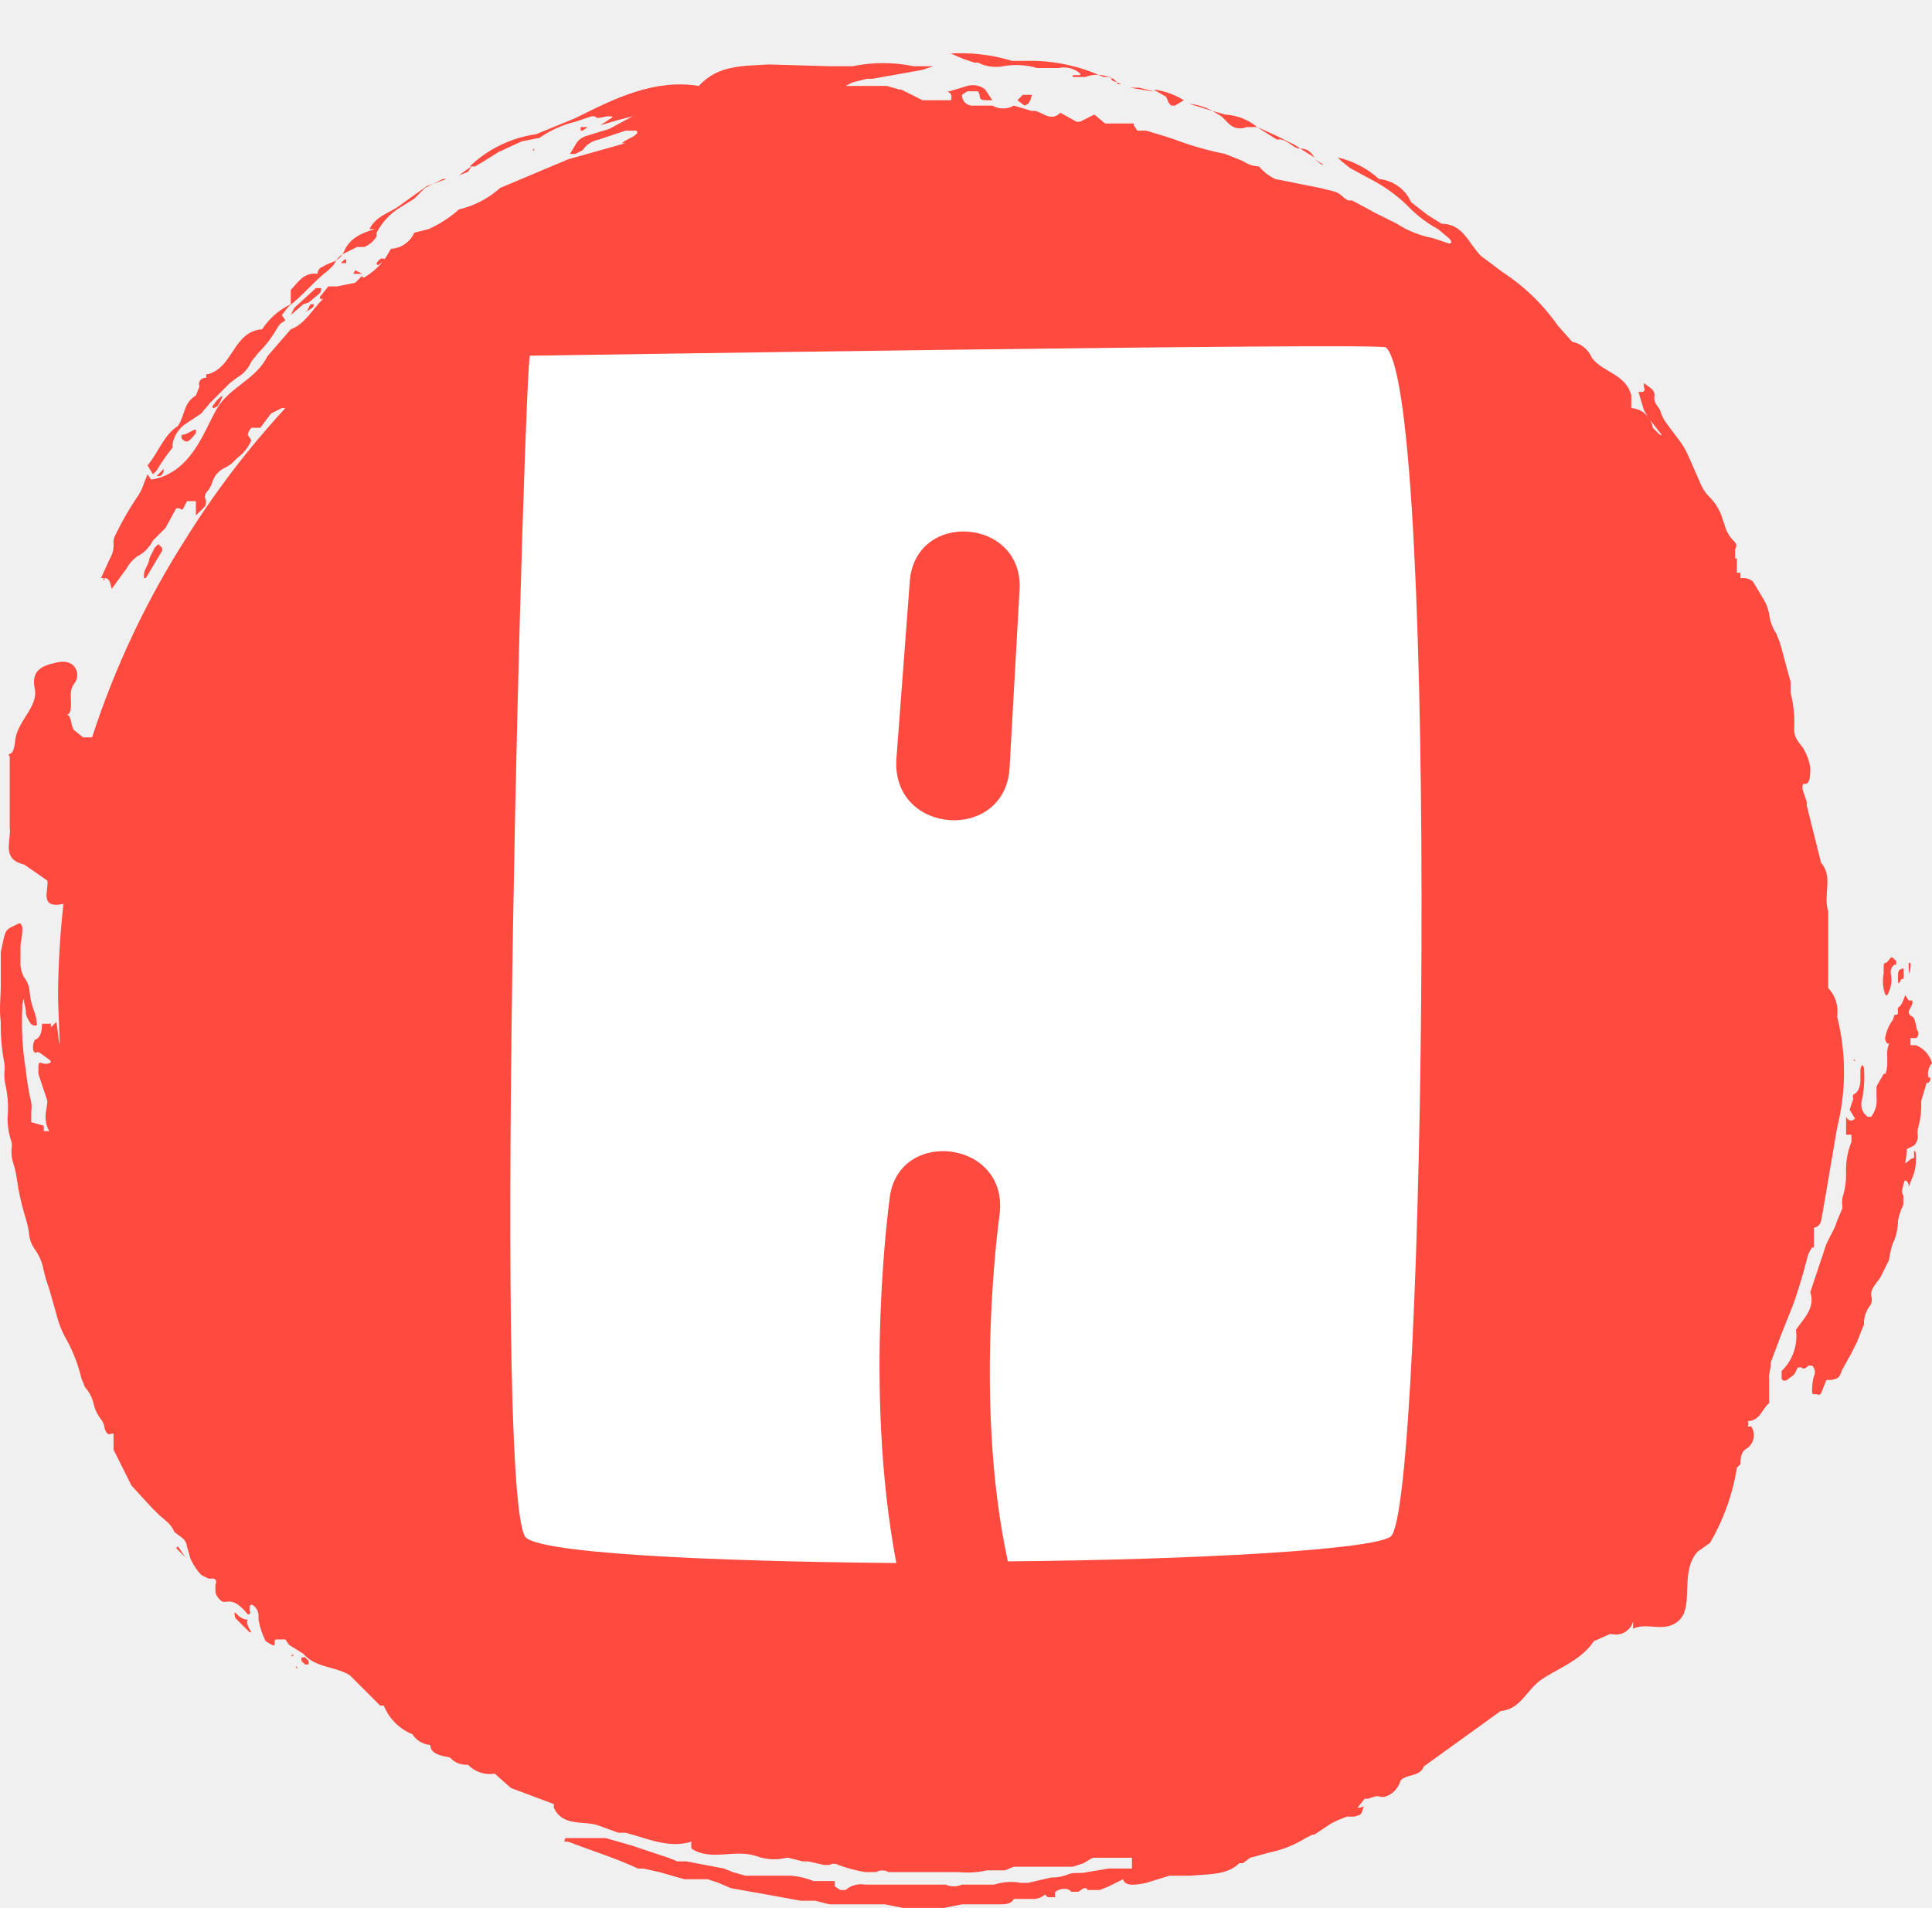
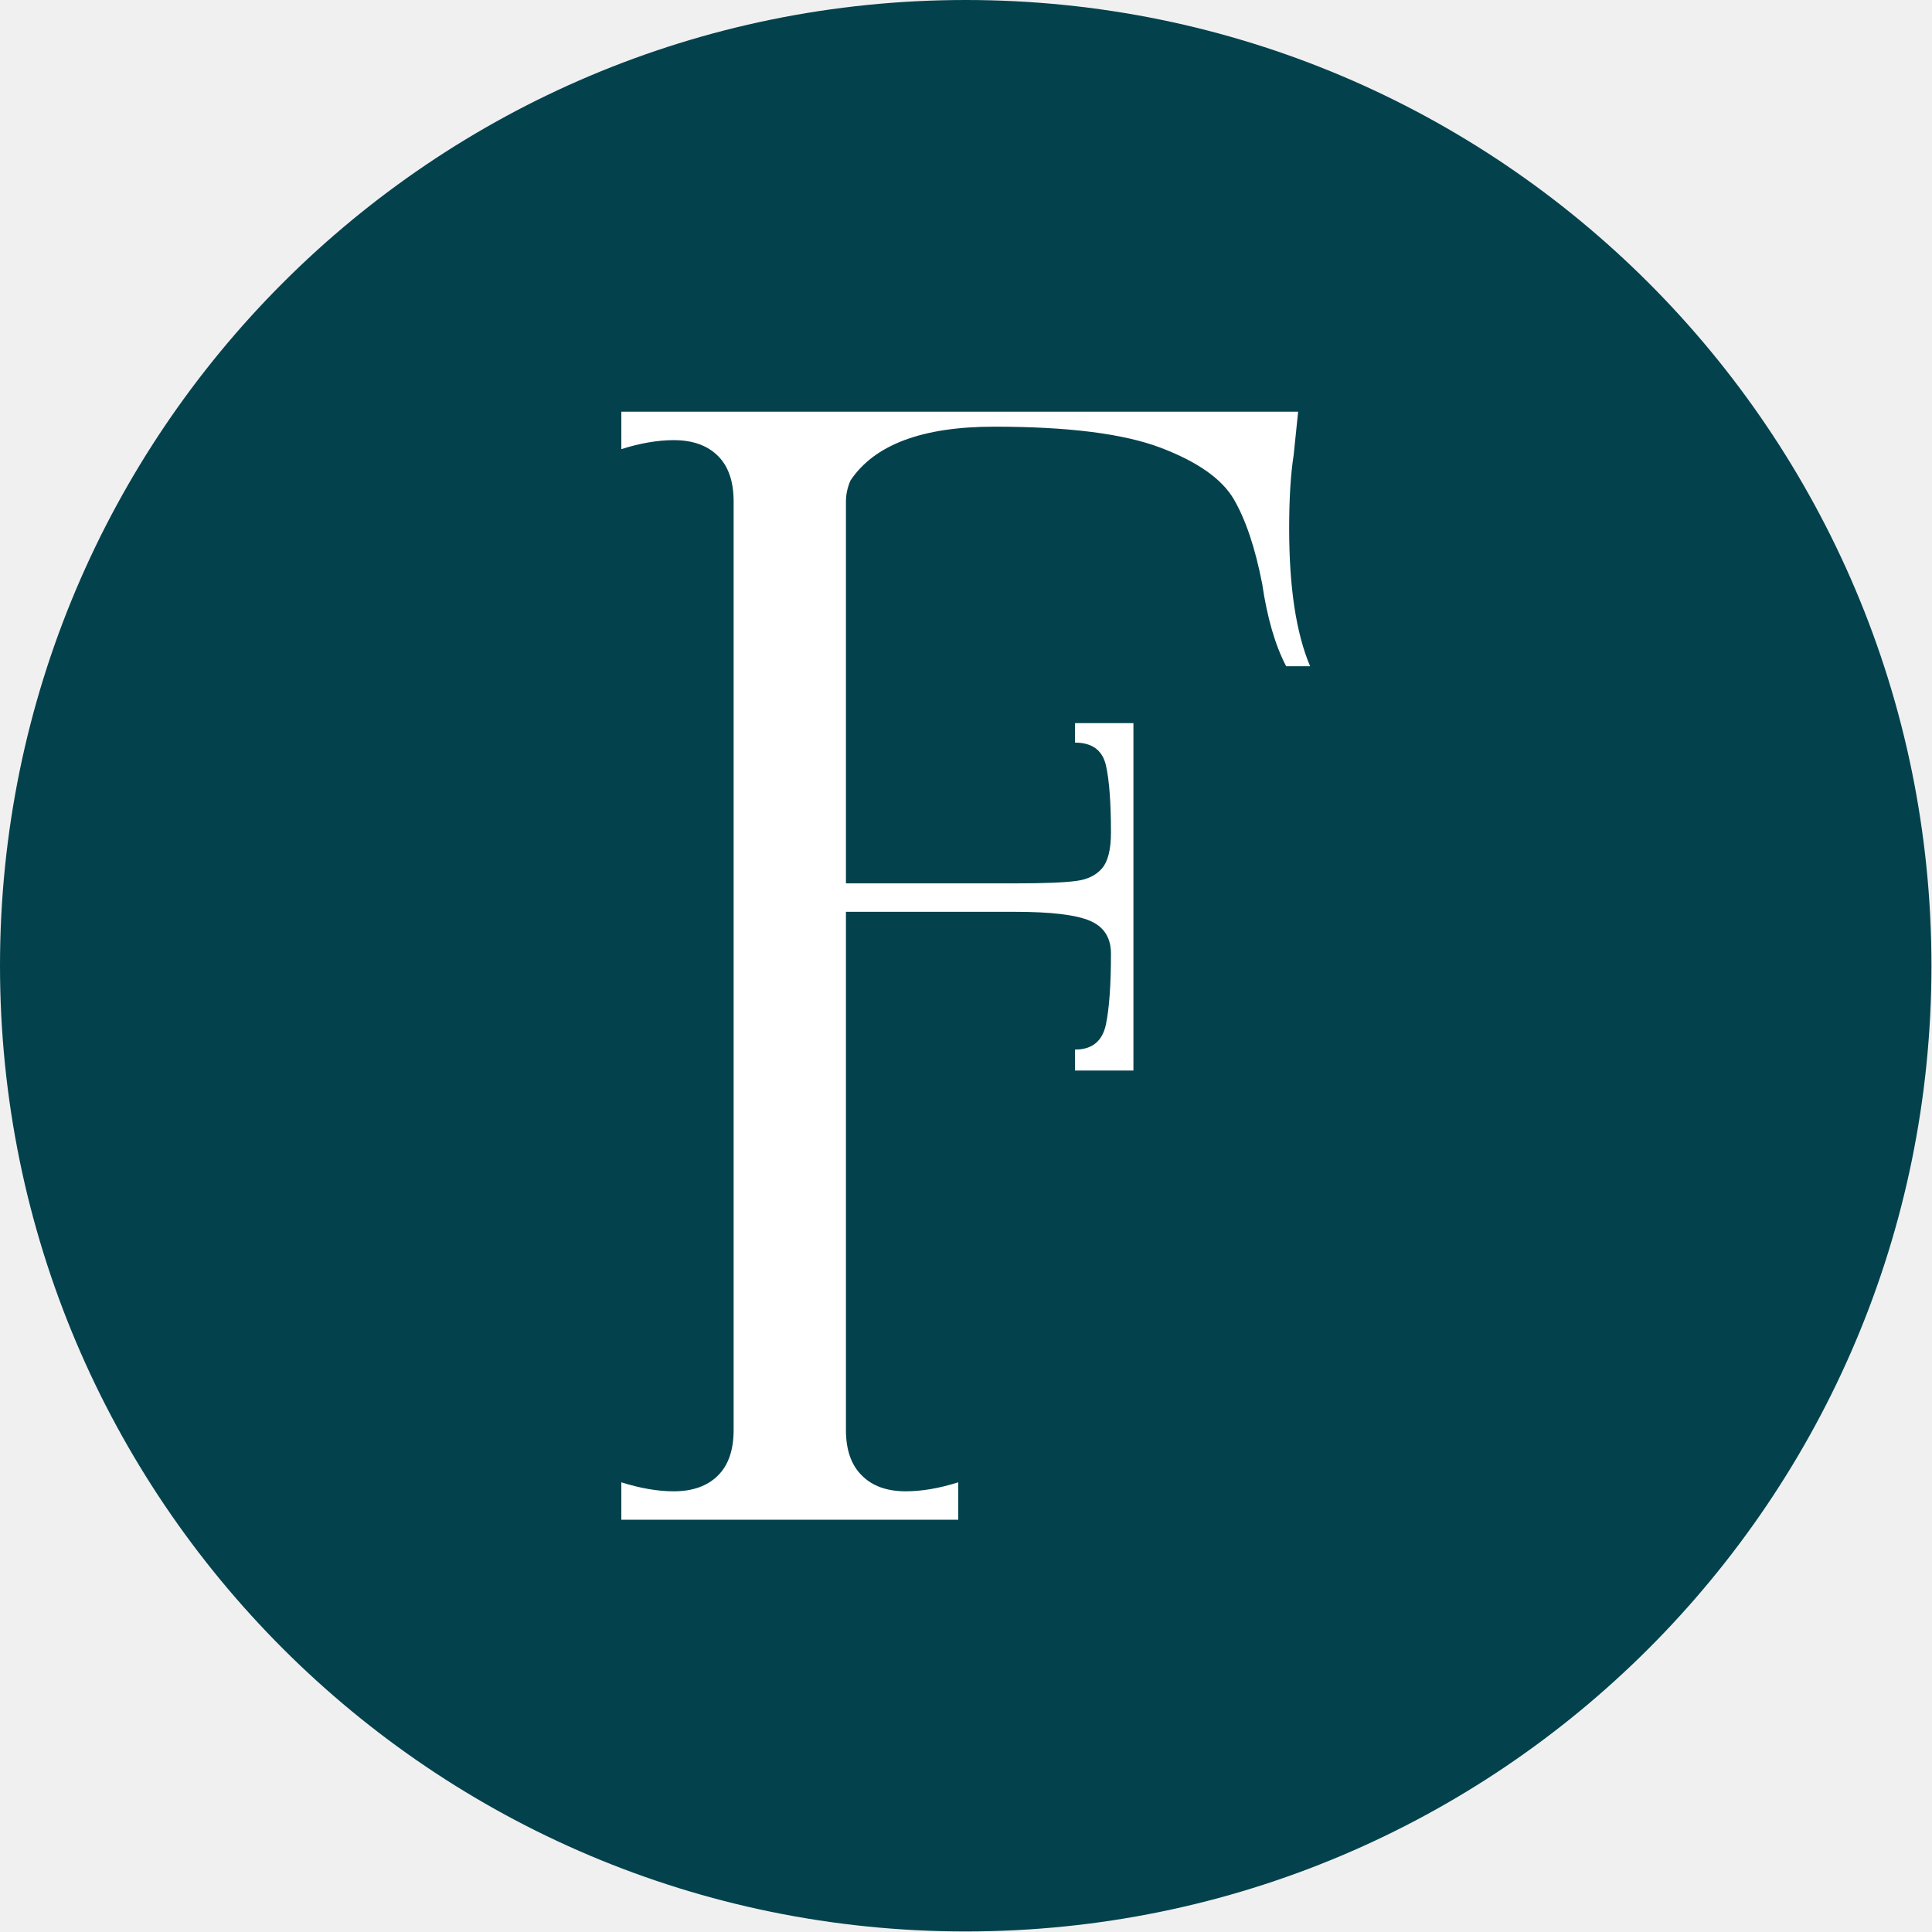
- <svg xmlns="http://www.w3.org/2000/svg" width="308.761" height="304.916" viewBox="0 0 106.008 104.687" class="css-1j8o68f" version="1.1" id="svg23">
-   <defs id="SvgjsDefs2684" />
-   <g id="SvgjsG2685" featurekey="rootContainer" transform="matrix(0.9820593,0,0,0.9820593,-0.05456052,0)" fill="#ff4a3f">
-     <g id="g17">
-       <path d="M19.8 15.3h.5l-.4-.2zm.5.1zm.8-.7c0 .1 0 .1.1.1l.4-.3c-.2-.1-.3-.1-.5.2zm.4-.2zm-4.1 2.3zm-.2.6l.3-.2c.1-.1.1-.2.1-.2h-.2l-.2.4c-.1-.1-.1 0 0 0zm2.2-2.9h-.1l-.2.2h.3zm-2.1 2.4l.6-.5c.1-.1.1-.2.1-.3h-.3l-1.2 1.1-.2.4.7-.6zm-1.1.8z" id="path3" />
-       <path d="M9.7 25v-.2a1.7 1.7 0 0 1 .7-1.1l.9-.6.5-.6.7-.7.4-.4.4-.3a1.9 1.9 0 0 0 .8-.9l.4-.5a5.9 5.9 0 0 0 1-1.3l.2-.3.3-.2-.2-.3.4-.5c.8-.6 1.4-1.4 2.2-2l.3-.3a1.4 1.4 0 0 1 .5-.6l.8-.4h.4a1.4 1.4 0 0 0 .7-.6V13a3.5 3.5 0 0 1 1.3-1.4l.8-.5.2-.2.4-.4 1-.5h.2l-1.1.4-1.4 1c-.6.5-1.4.6-1.8 1.4h.3c-.7.2-1.4.5-1.7 1.2s-.8.6-1.2.9a.4.4 0 0 0-.3.4c-.8-.1-1.1.5-1.5.9v.8a3.9 3.9 0 0 0-1.6 1.4c-1.6.1-1.6 2.1-3 2.5h-.1a.2.2 0 0 0 0 .2c-.3 0-.5.2-.4.5l-.2.5c-.7.4-.6 1.1-1 1.7-.8.5-1.1 1.5-1.7 2.2l.3.5.2-.2a11.6 11.6 0 0 1 .9-1.3zM53.9 3.3l.6.2h.2a2.2 2.2 0 0 0 1.4.2 4.1 4.1 0 0 1 1.9.1h1.2a1.4 1.4 0 0 1 1.2.3.1.1 0 0 1 0 .1H60a.1.1 0 0 0 0 .1h.7a1.8 1.8 0 0 1 1.3 0c.2 0 .1.1.2.2l.5.2h-.2c-.2-.4-.5-.4-.8-.4a9.7 9.7 0 0 0-4.3-.9h-.8A9.8 9.8 0 0 0 53 3h.2zm7.3 3.1zM50.3 4.7zm10.9 1.7h.2-.2zM19 14.7zm32.1-10zm17.6 2.2a.9.9 0 0 0 1 .2h.6a3.1 3.1 0 0 0-1.8-.7l-.7-.2.5.3zm-3.4-1.3c0 .1.1.2.2.3h.2l.5-.3a4.2 4.2 0 0 0-1.7-.6l.7.4zm7.4 2.7l.8.5c-.2-.3-.4-.5-.8-.5z" id="path5" />
-       <path d="M99 76.1l.6-1.6.6-1.5c.2-.5.6-1.8.8-2.6a1.7 1.7 0 0 1 .3-.7h.1v-1.1c.5-.1.4-.6.5-.9l.8-4.7a12.7 12.7 0 0 0 0-6.2 1.9 1.9 0 0 0-.5-1.6v-4.3c-.3-.9.3-1.9-.4-2.7L101 45a.4.4 0 0 0 0-.2l-.2-.6a.5.5 0 0 1 0-.4h.1c.3 0 .3-.5.3-.9a3 3 0 0 0-.4-1.1l-.3-.4a1.1 1.1 0 0 1-.2-.7 6.7 6.7 0 0 0-.2-2v-.6c-.2-.7-.4-1.5-.6-2.2l-.2-.5a2.5 2.5 0 0 1-.4-1.1 2.5 2.5 0 0 0-.3-.8l-.6-1a.8.8 0 0 0-.6-.2h-.1V32h-.2v-.8H97V31a.4.4 0 0 0 0-.1v-.2c.1-.2.1-.3-.1-.5a1.8 1.8 0 0 1-.4-.6l-.2-.6a2.9 2.9 0 0 0-.7-1.2 2.2 2.2 0 0 1-.5-.7l-.7-1.6a4.3 4.3 0 0 0-.6-1l-.6-.8a2.4 2.4 0 0 1-.4-.8l-.2-.3a.6.6 0 0 1-.1-.5.5.5 0 0 0-.2-.4l-.4-.3v.2c.1.2 0 .3-.1.3h-.2l.3 1 .3.5.7.9h-.1l-.2-.2-.2-.2a1.3 1.3 0 0 0-1.2-1.1v-.7c-.3-1.2-1.6-1.3-2.2-2.1a1.5 1.5 0 0 0-1.1-.9l-.8-.9a11.3 11.3 0 0 0-3.1-3l-.8-.6-.4-.3c-.7-.7-1-1.8-2.2-1.8l-.8-.5-.9-.7a2.2 2.2 0 0 0-1.8-1.3 5.1 5.1 0 0 0-2.3-1.2l.2.2.5.4 1.3.7a8.5 8.5 0 0 1 2.1 1.6 6.8 6.8 0 0 0 1.5 1.1l.6.5c.1.1.2.2.1.3H81l-.9-.3a5.6 5.6 0 0 1-2-.8l-1.2-.6-1.3-.7h-.2c-.3-.1-.4-.4-.8-.5l-.8-.2-2.5-.5a2.6 2.6 0 0 1-.9-.7 1.7 1.7 0 0 1-.9-.3l-1-.4a18.1 18.1 0 0 1-2.8-.8l-.6-.2-1-.3h-.5l-.2-.3v-.1h-1.6l-.6-.5-.4.2-.4.2h-.2l-.9-.5c-.6.6-1.1-.2-1.6-.1l-1-.3a1.2 1.2 0 0 1-1.2 0h-1.2a.6.6 0 0 1-.5-.6l.3-.2h.6a.7.7 0 0 1 .1.3c0 .2.2.2.5.2h.2l-.4-.6a1.1 1.1 0 0 0-1-.2l-1 .3H53c.3.2.2.3.2.5h-1.6l-.4-.2-.8-.4h-.1l-.7-.2h-2.3l.4-.2.8-.2h.3l1.7-.3 1.1-.2.6-.2h-1.1a8.4 8.4 0 0 0-3.4 0h-1.3L43 3.6c-1.4.1-2.8 0-3.9 1.2-2.5-.4-4.7.7-6.9 1.8l-2.2.9a6.7 6.7 0 0 0-3.7 1.8h.3l.5-.3.8-.5 1.3-.6 1-.2a6 6 0 0 1 2-.9l.9-.3h.2c.1.2.5 0 .7 0h.2c.1 0 .1.1 0 .1l-.6.4 1-.3.8-.2-1.3.7-1.3.4a1 1 0 0 0-.6.5l-.3.5h.3l.4-.2a1.4 1.4 0 0 1 .9-.6l1.5-.5h.5a.1.1 0 0 1 .1.2c-.2.2-.6.3-.8.5h.2l-3.2.9-3.8 1.6a5.2 5.2 0 0 1-2.3 1.2 6.6 6.6 0 0 1-1.7 1.1l-.8.2a1.5 1.5 0 0 1-1.3.9l-.3.5a3.7 3.7 0 0 1-1.2 1.1h-.1v-.1l-.2.2-.2.2-1 .2h-.5l-.4.5c-.1.1-.1.2 0 .2h.1c-.6.6-1 1.4-1.8 1.7L15 19.9c-.6 1.2-1.8 1.6-2.6 2.6s-1.4 3.9-3.9 4.3l-.2-.3-.2.5a2.7 2.7 0 0 1-.4.8 16.9 16.9 0 0 0-1.2 2.1.8.8 0 0 0-.1.5 1.4 1.4 0 0 1-.2.8l-.5 1.1h.2c.3 0 .3.3.4.6l.8-1.1a2.2 2.2 0 0 1 .6-.7 2 2 0 0 0 .9-.9l.3-.3.4-.4.6-1.1h.2c.1.1.1.1.2 0l.2-.4h.5v.8l.5-.5a.5.5 0 0 0 0-.5.4.4 0 0 1 .1-.3 1.5 1.5 0 0 0 .3-.5 1.3 1.3 0 0 1 .8-.9l.3-.2.3-.3a2.4 2.4 0 0 0 .8-1l-.2-.3c0-.1.1-.3.2-.4h.5l.6-.8.6-.3h.2a48.8 48.8 0 0 0-5.5 7.2h-.1.1a48.4 48.4 0 0 0-5.3 11.2h-.5l-.5-.4c-.2-.2-.1-.7-.4-.9h.1c.3-.5-.1-1.2.3-1.7s.1-1.4-.9-1.2-1.5.5-1.3 1.5-1 1.8-1.1 2.9-.5.5-.3.9v3.9c.1.8-.5 1.8.8 2.1l1.3.9c.1.5-.5 1.6.9 1.3a49.2 49.2 0 0 0-.3 5c0 1.1.1 2.2.1 3.3v-.4c-.1-.4-.1-.8-.2-1.3l-.3.3v-.2h-.5c0 .5-.1.8-.4.9a.9.9 0 0 0-.1.5c0 .1.1.3.2.2s.4.2.7.4-.2.3-.4.2-.2.1-.2.3v.3l.5 1.5c0 .3-.1.6-.1.9a1.7 1.7 0 0 0 .2.8h-.3v-.3l-.7-.2v-.6a1.5 1.5 0 0 0 0-.5 14.6 14.6 0 0 1-.3-1.8 16.6 16.6 0 0 1-.2-3.5.9.9 0 0 1 .1-.5v.2a2.9 2.9 0 0 1 .1.5.8.8 0 0 0 .1.4c.1.2.2.4.4.4s.1-.1.1-.2a2.1 2.1 0 0 0-.1-.5 4.2 4.2 0 0 1-.3-1.3 1.5 1.5 0 0 0-.3-.7 1.6 1.6 0 0 1-.2-.9v-.8c0-.3.1-.6.1-.9a.5.5 0 0 0-.1-.4h-.1c-.8.4-.7.2-1 1.6V55c0 .7-.1 1.4 0 2.1a10.8 10.8 0 0 0 .2 2.3 1.8 1.8 0 0 1 0 .5 3.1 3.1 0 0 0 .1.9 5.9 5.9 0 0 1 .1 1.3 3.9 3.9 0 0 0 .2 1.7 1.2 1.2 0 0 1 0 .4 2.1 2.1 0 0 0 .1.8 4.9 4.9 0 0 1 .2.9 14 14 0 0 0 .5 2.2 5 5 0 0 1 .2 1 1.7 1.7 0 0 0 .3.7 2.9 2.9 0 0 1 .5 1.2 8.5 8.5 0 0 0 .3 1l.4 1.4a5.4 5.4 0 0 0 .6 1.5 8.5 8.5 0 0 1 .8 2.1l.2.5a2.1 2.1 0 0 1 .5 1 2.1 2.1 0 0 0 .4.8 1 1 0 0 1 .2.5c.1.3.2.4.4.3h.1v.9l.5 1 .5 1 1.1 1.2.4.4c.3.3.7.5.9 1l.4.3a.7.7 0 0 1 .3.5l.2.7a3.3 3.3 0 0 0 .6.9l.4.2h.3a.2.2 0 0 1 .1.3 2.5 2.5 0 0 0 0 .5.9.9 0 0 0 .4.5h.2c.4-.1.8.2 1.2.7h.1c0-.1.1-.1 0-.2v-.2c0-.1.1-.2.2-.1a.7.7 0 0 1 .3.6v.2a4.3 4.3 0 0 0 .4 1.2c.5.3.5.3.5.1s0-.2.2-.2h.4l.2.3.8.5c.7.8 1.8.7 2.6 1.2l1.7 1.7h.2a2.9 2.9 0 0 0 1.6 1.6 1.3 1.3 0 0 0 1 .6c0 .5.6.6 1.1.7a1.2 1.2 0 0 0 .8.4h.2a1.7 1.7 0 0 0 1.5.5l.9.8 2.4.9v.2c.5 1.1 1.7.7 2.5 1l1.1.4h.4c1.2.3 2.4.9 3.7.5a.7.7 0 0 0 0 .4c1.1.7 2.4 0 3.6.4a2.9 2.9 0 0 0 1.7.1h.1l.8.2h.3l.9.2h.3a.5.5 0 0 1 .5 0 7.9 7.9 0 0 0 1.5.4h.6a.7.7 0 0 1 .7 0h3.9a5 5 0 0 0 1.6-.1h1l.5-.2H60l.6-.2.5-.3h2.2v.6H62l-1.2.2c-.4.1-.7 0-1 .1a2.4 2.4 0 0 1-1 .2l-1.3.3h-.4a3.1 3.1 0 0 0-1.5.1h-1.8a1.1 1.1 0 0 1-.9 0h-4.5a1.3 1.3 0 0 0-1.1.3H47l-.3-.2v-.3h-1.2a4.1 4.1 0 0 0-1.3-.3h-2.5l-.7-.2-.5-.2-2.1-.4h-.5l-.5-.2-2.1-.7-1.4-.4h-2.2c-.1 0-.1.1-.1.2h.2c1.3.5 2.6.9 3.9 1.5h.3l.9.2 1.4.4h1.3l.6.2.7.3 1.7.3 1.1.2 1.1.2h.8l.8.2h3.1l1 .2h2.3l1-.2H56c.4 0 .6-.1.7-.3h1a1 1 0 0 0 .8-.3c-.1.1 0 .1.1.2h.4v-.2c0-.1 0-.1.2-.2s.6-.1.7.1h.4l.3-.2c.2 0 .2 0 .2.1h.7l.5-.2.8-.4c.1.3.4.4 1.3.2l1.3-.4h1.2c.9-.1 2 0 2.7-.7h.2l.4-.3 1.1-.3a6.1 6.1 0 0 0 2-.8l.4-.2h.1l.9-.6.4-.2.5-.2h.4c.4-.1.4-.1.5-.4s0-.1-.2-.1h-.1l.4-.5h.2c.3-.1.5-.2.7-.1h.2a1.3 1.3 0 0 0 .9-.9c.3-.4 1.1-.2 1.3-.8l4.3-3.1c1.1-.1 1.4-1.1 2.2-1.7s2.3-1.1 3-2.2l.9-.4h.1a1 1 0 0 0 1.2-.7v.4c.8-.4 1.8.3 2.6-.5s0-2.7 1-3.8l.7-.5a12.1 12.1 0 0 0 1.5-4.2l.2-.2c0-.3 0-.7.4-.9a.9.9 0 0 0 .2-1.2h-.2a.3.3 0 0 0 0-.3c.7 0 .8-.7 1.2-1V77a.5.5 0 0 1 0-.2 3.8 3.8 0 0 0 .1-.7zM5.9 32.2z" id="path7" />
-       <path d="M26.4 9.3l-.3.2-.4.3.5-.2zm6.1-2h.1l.3-.2h-.4zm-2.6 1l-.1.1h.1v-.1zm-1.5 1.4zm1.3-.2zm-6.3 3.1zM9.2 26.2l-.4.4H9a.4.4 0 0 0 .2-.4zm3-3.5a2.1 2.1 0 0 0 .3-.6 1.5 1.5 0 0 0-.5.5c-.1.1-.1.2 0 .2zM11 24.2V24c-.2 0-.5.3-.8.3v.2c.3.3.4.2.8-.3zm3 66.2zM73.9 9.2h.1l-.5-.3zm-2.5-1.4c.5-.1.8.4 1.2.5h.1l-.3-.2-1-.5-1.1-.5.3.2zM52.8 3.1zm11.7 2h-.1l-1.2-.2h.5zm2 .7l1.3.4a3.3 3.3 0 0 0-1.3-.4zm-9 0a1 1 0 0 0 .2-.5h-.5l-.3.3.4.3zm9 1.6zM49.9 4.2zm2.9.7zM48.5 4zm13.8 2.1a.5.5 0 0 0 0 .1zm44.8 52.3h-.3V58h.3c.1 0 .2-.3.1-.4s-.1-.7-.3-.8a.3.3 0 0 1-.2-.3l.2-.4a.4.4 0 0 0 0-.2h-.2l-.2-.3c-.1.3-.2.6-.4.7a.5.5 0 0 0 0 .2c0 .1 0 .2-.1.2h-.1a1.1 1.1 0 0 1-.1.3 2.3 2.3 0 0 0-.4.9.4.4 0 0 0 .1.4h.1a1.7 1.7 0 0 0-.1.8v.4a1.8 1.8 0 0 1-.1.5h-.1l-.4.7v.6a1.5 1.5 0 0 1-.3 1.1h-.2l-.2-.2a.9.9 0 0 1-.1-.8 6.5 6.5 0 0 0 .1-1.7c0-.1-.1-.2-.1-.2a.5.5 0 0 0-.1.3v.6c0 .2-.1.6-.3.7s-.1.2-.1.3l-.2.6.3.5c-.2.2-.4.1-.5-.1v1h.3v.4a4.2 4.2 0 0 0-.3 1.4 3.3 3.3 0 0 0 0 .4 4 4 0 0 1-.2 1.3 2 2 0 0 0 0 .6l-.3.7a3.2 3.2 0 0 1-.3.7l-.3.6-.9 2.7c.3.9-.4 1.5-.8 2.1a2.7 2.7 0 0 1-.8 2.3v.4c0 .1.1.2.3.1l.4-.3.2-.4h.2c.1.1.2.1.4-.1h.2a.5.5 0 0 1 .1.6 2.9 2.9 0 0 0-.1.8c0 .1 0 .2.1.2h.2c.1.1.2 0 .3-.3l.2-.5h.3c.4-.1.4-.1.6-.6l.5-.9.3-.6.4-1a1.6 1.6 0 0 1 .3-1 .6.6 0 0 0 .1-.6c0-.2 0-.3.2-.6l.3-.4.5-1a4.7 4.7 0 0 1 .2-.9 3 3 0 0 0 .3-1.3 3.8 3.8 0 0 1 .3-.9v-.5c-.1-.2-.1-.2 0-.6s.1-.2.2-.2a.4.4 0 0 1 .1.3l.2-.5a2.3 2.3 0 0 0 .2-.9v-.3c0-.1 0-.3-.1-.3v.4c-.2 0-.3.2-.5.3a6.4 6.4 0 0 0 .1-.8l.4-.2a.7.7 0 0 0 .2-.6 1.4 1.4 0 0 1 0-.3 4.8 4.8 0 0 0 .2-1.4v-.2l.3-1h.1a.3.3 0 0 0 .1-.3h-.1a.9.9 0 0 1 .2-.8 1.5 1.5 0 0 0-.9-1zm-1.2 7.8zm-.2-9.9zm0 0zM9.1 30.8a.3.3 0 0 0 0-.2l-.2-.2-.2.2-.3.6c0 .3-.3.6-.3.9v.2h.1zm96.3 24.8h.1a1.7 1.7 0 0 0 .2-1.2.5.5 0 0 1 .2-.5h.1v-.2l-.2-.2h-.1c-.1.1-.2.3-.3.3s-.1.1-.1.3v.3a2.2 2.2 0 0 0 .1 1.2zM13.2 90.1c-.1 0 0 .2 0 .3l.8.8h.1c-.2-.3-.3-.6-.2-.7a.9.9 0 0 1-.5-.2zm.8.3zm92.3-35.7h.1a2 2 0 0 0 0-.6c-.3.1-.3.1-.3.6s.1.1.2 0z" id="path9" />
-       <path d="M106.7 62a.6.6 0 0 0 .1-.5c0-.1-.1-.2-.1-.1h-.2v.2c0 .4.1.5.2.4zm.1-8.2h-.1v.6a1 1 0 0 0 .1-.6zM17.1 92.6h-.2v.2l.2.2h.2v-.2zm86.6-33.3c0-.1 0-.1-.1-.1zM9.9 86.5l.5.5-.4-.6z" id="path11" />
-       <circle cx="10.5" cy="87.1" transform="rotate(-24.8 10.4 87.159)" id="circle13" />
-       <path d="M9.7 30.1h-.1v.2-.2h.1zm83.2-6.6l-.2-.3h-.1zm-14.7 77.1zM5.9 32.2zm-.1.2a.3.3 0 0 0 .1-.2v.2zm1.9-4.9zM61.5 2.4zm42.8 58.2v.1-.1zM16.4 92.5h-.1c.1.1.2 0 .1-.1zm.2.7h.1l-.1-.1v.1zm73.9-71.3zm15.2 34.4zM14.6 91.7zm92.1-37zm-.8 11.4zM34.6 0z" id="path15" />
-     </g>
-   </g>
-   <g id="SvgjsG2686" featurekey="nameFeature-0" transform="matrix(2.284354,0,0,2.284354,27.98006,-5.60952)" fill="#ffffff">
-     <path d="M9.6 16.48 l-0.32 4.24 c-0.08 1.8 2.6 1.96 2.72 0.2 l0.24 -4.28 c0.12 -1.76 -2.56 -1.96 -2.64 -0.16 z M0.48 11 l0 0 c0.04 0 20.48 -0.32 20.56 -0.2 c1.28 1.12 0.96 27.8 0.12 28.56 c-0.4 0.32 -4.64 0.56 -9.2 0.6 c-0.84 -3.84 -0.2 -8.32 -0.2 -8.32 c0.24 -1.8 -2.44 -2.12 -2.64 -0.4 c0 0.04 -0.64 4.52 0.16 8.76 c-4.56 -0.04 -8.68 -0.24 -8.92 -0.64 c-0.8 -1.44 0 -28.28 0.12 -28.36 z" id="path20" />
+ <svg xmlns="http://www.w3.org/2000/svg" version="1.1" width="1500" height="1500" viewBox="0 0 1500 1500">
+   <g transform="matrix(1,0,0,1,-0.2133234,-0.2133234)">
+     <svg viewBox="0 0 334 334" data-background-color="#ffffff" preserveAspectRatio="xMidYMid meet" height="1500" width="1500">
+       <g id="tight-bounds" transform="matrix(1,0,0,1,0.0475,0.0475)">
+         <svg viewBox="0 0 333.905 333.905" height="333.905" width="333.905">
+           <g>
+             <svg />
+           </g>
+           <g>
+             <svg viewBox="0 0 333.905 333.905" height="333.905" width="333.905">
+               <g>
+                 <path d="M0 166.952c0-92.205 74.747-166.952 166.952-166.952 92.205 0 166.952 74.747 166.953 166.952 0 92.205-74.747 166.952-166.953 166.953-92.205 0-166.952-74.747-166.952-166.953zM166.952 316.63c82.665 0 149.677-67.013 149.678-149.678 0-82.665-67.013-149.677-149.678-149.677-82.665 0-149.677 67.013-149.677 149.677 0 82.665 67.013 149.677 149.677 149.678z" data-fill-palette-color="tertiary" fill="#03424c" stroke="transparent" />
+                 <ellipse rx="160.274" ry="160.274" cx="166.952" cy="166.952" fill="#03424c" stroke="transparent" stroke-width="0" fill-opacity="1" data-fill-palette-color="tertiary" />
+               </g>
+               <g transform="matrix(1,0,0,1,107.4138,71.17305)">
+                 <svg viewBox="0 0 119.077 191.558" height="191.558" width="119.077">
+                   <g>
+                     <svg viewBox="0 0 119.077 191.558" height="191.558" width="119.077">
+                       <g>
+                         <svg viewBox="0 0 119.077 191.558" height="191.558" width="119.077">
+                           <g>
+                             <svg viewBox="0 0 119.077 191.558" height="191.558" width="119.077">
+                               <g id="textblocktransform">
+                                 <svg viewBox="0 0 119.077 191.558" height="191.558" width="119.077" id="textblock">
+                                   <g>
+                                     <svg viewBox="0 0 119.077 191.558" height="191.558" width="119.077">
+                                       <g transform="matrix(1,0,0,1,0,0)">
+                                         <svg width="119.077" viewBox="2 -37 23 37" height="191.558" data-palette-color="#ffffff">
+                                           <path d="M24.45-35.55Q24.3-34.6 24.3-33.1L24.3-33.1Q24.3-30.15 25-28.5L25-28.5 24.2-28.5Q23.65-29.55 23.4-31.25L23.4-31.25Q23.05-33.05 22.45-34.08 21.85-35.1 20-35.8 18.15-36.5 14.45-36.5L14.45-36.5Q10.85-36.5 9.65-34.7L9.65-34.7Q9.5-34.35 9.5-34L9.5-34 9.5-21.25 15.15-21.25Q16.6-21.25 17.18-21.33 17.75-21.4 18.05-21.75 18.35-22.1 18.35-22.95L18.35-22.95Q18.35-24.45 18.18-25.2 18-25.95 17.15-25.95L17.15-25.95 17.15-26.6 19.1-26.6 19.1-15 17.15-15 17.15-15.7Q18-15.7 18.18-16.53 18.35-17.35 18.35-18.9L18.35-18.9Q18.35-19.7 17.65-20 16.95-20.3 15.15-20.3L15.15-20.3 9.5-20.3 9.5-3Q9.5-2 10.03-1.48 10.55-0.95 11.5-0.95L11.5-0.95Q12.3-0.95 13.25-1.25L13.25-1.25 13.25 0 2 0 2-1.25Q2.95-0.95 3.75-0.95L3.75-0.95Q4.7-0.95 5.23-1.48 5.75-2 5.75-3L5.75-3 5.75-34Q5.75-35 5.23-35.52 4.7-36.05 3.75-36.05L3.75-36.05Q2.95-36.05 2-35.75L2-35.75 2-37 24.6-37 24.45-35.55Z" opacity="1" transform="matrix(1,0,0,1,0,0)" fill="#ffffff" class="wordmark-text-0" data-fill-palette-color="quaternary" id="text-0" />
+                                         </svg>
+                                       </g>
+                                     </svg>
+                                   </g>
+                                 </svg>
+                               </g>
+                             </svg>
+                           </g>
+                           <g />
+                         </svg>
+                       </g>
+                     </svg>
+                   </g>
+                 </svg>
+               </g>
+             </svg>
+           </g>
+           <defs />
+         </svg>
+         <rect width="333.905" height="333.905" fill="none" stroke="none" visibility="hidden" />
+       </g>
+     </svg>
  </g>
</svg>
